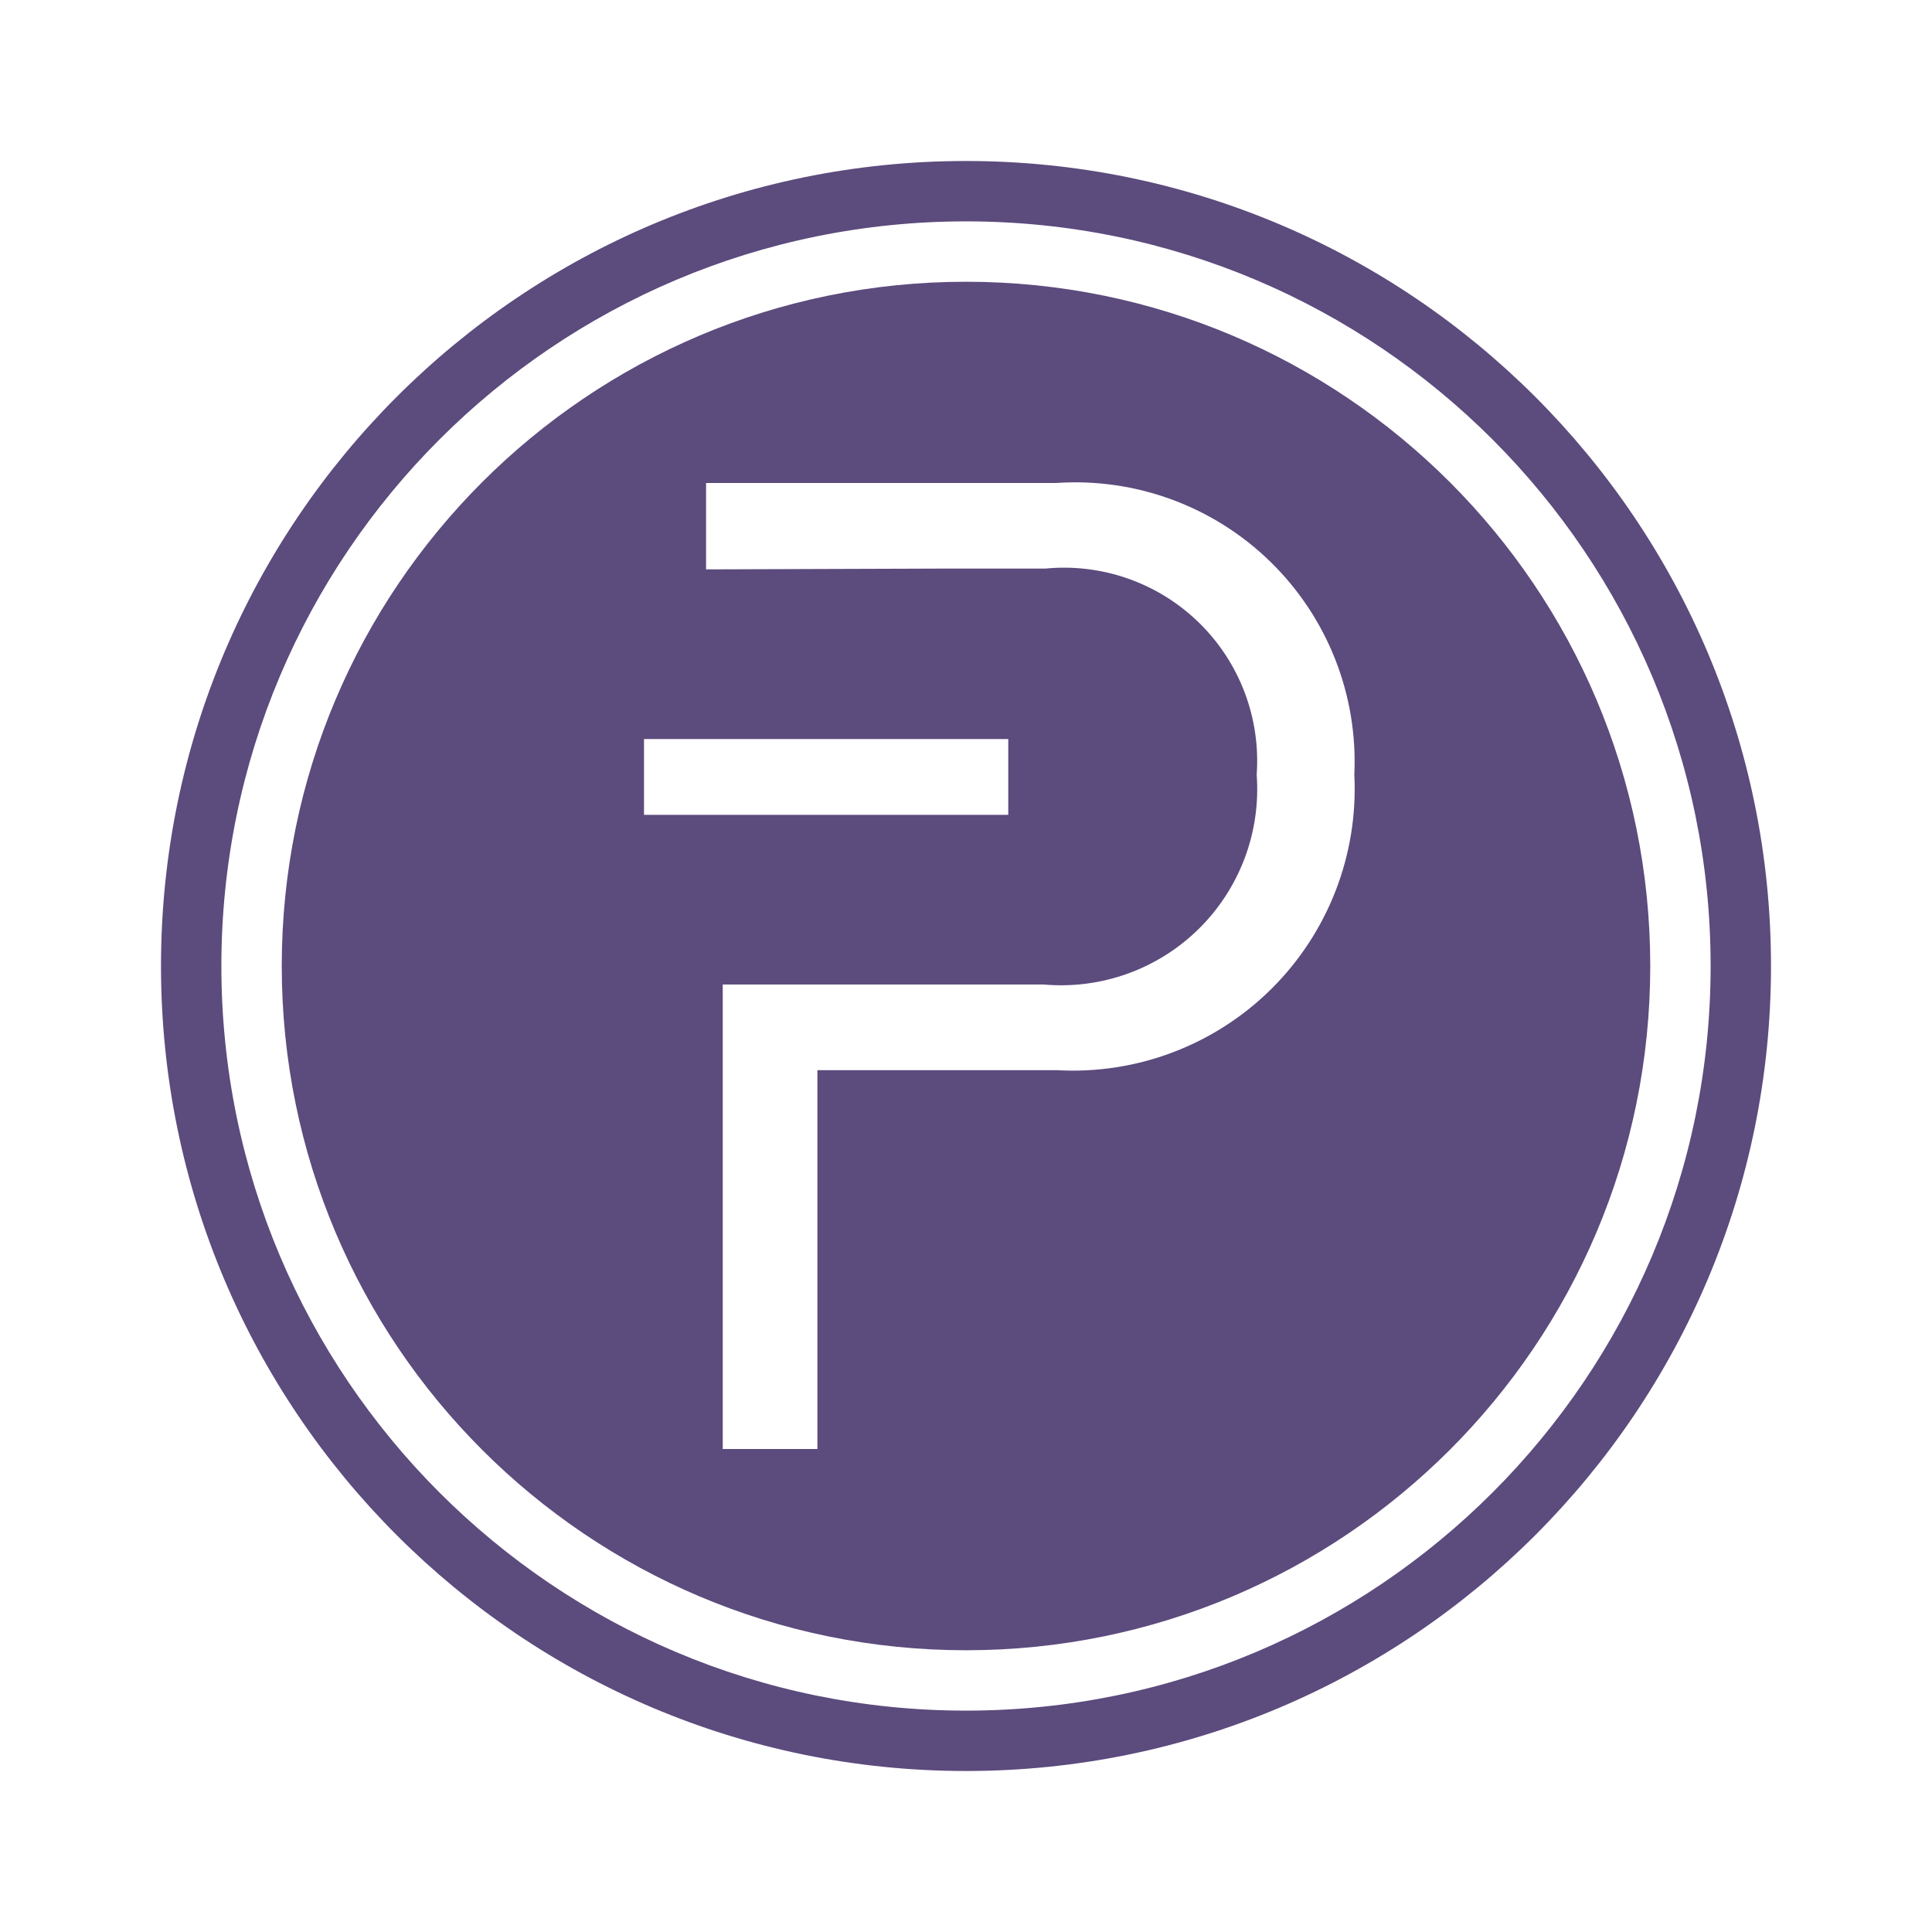
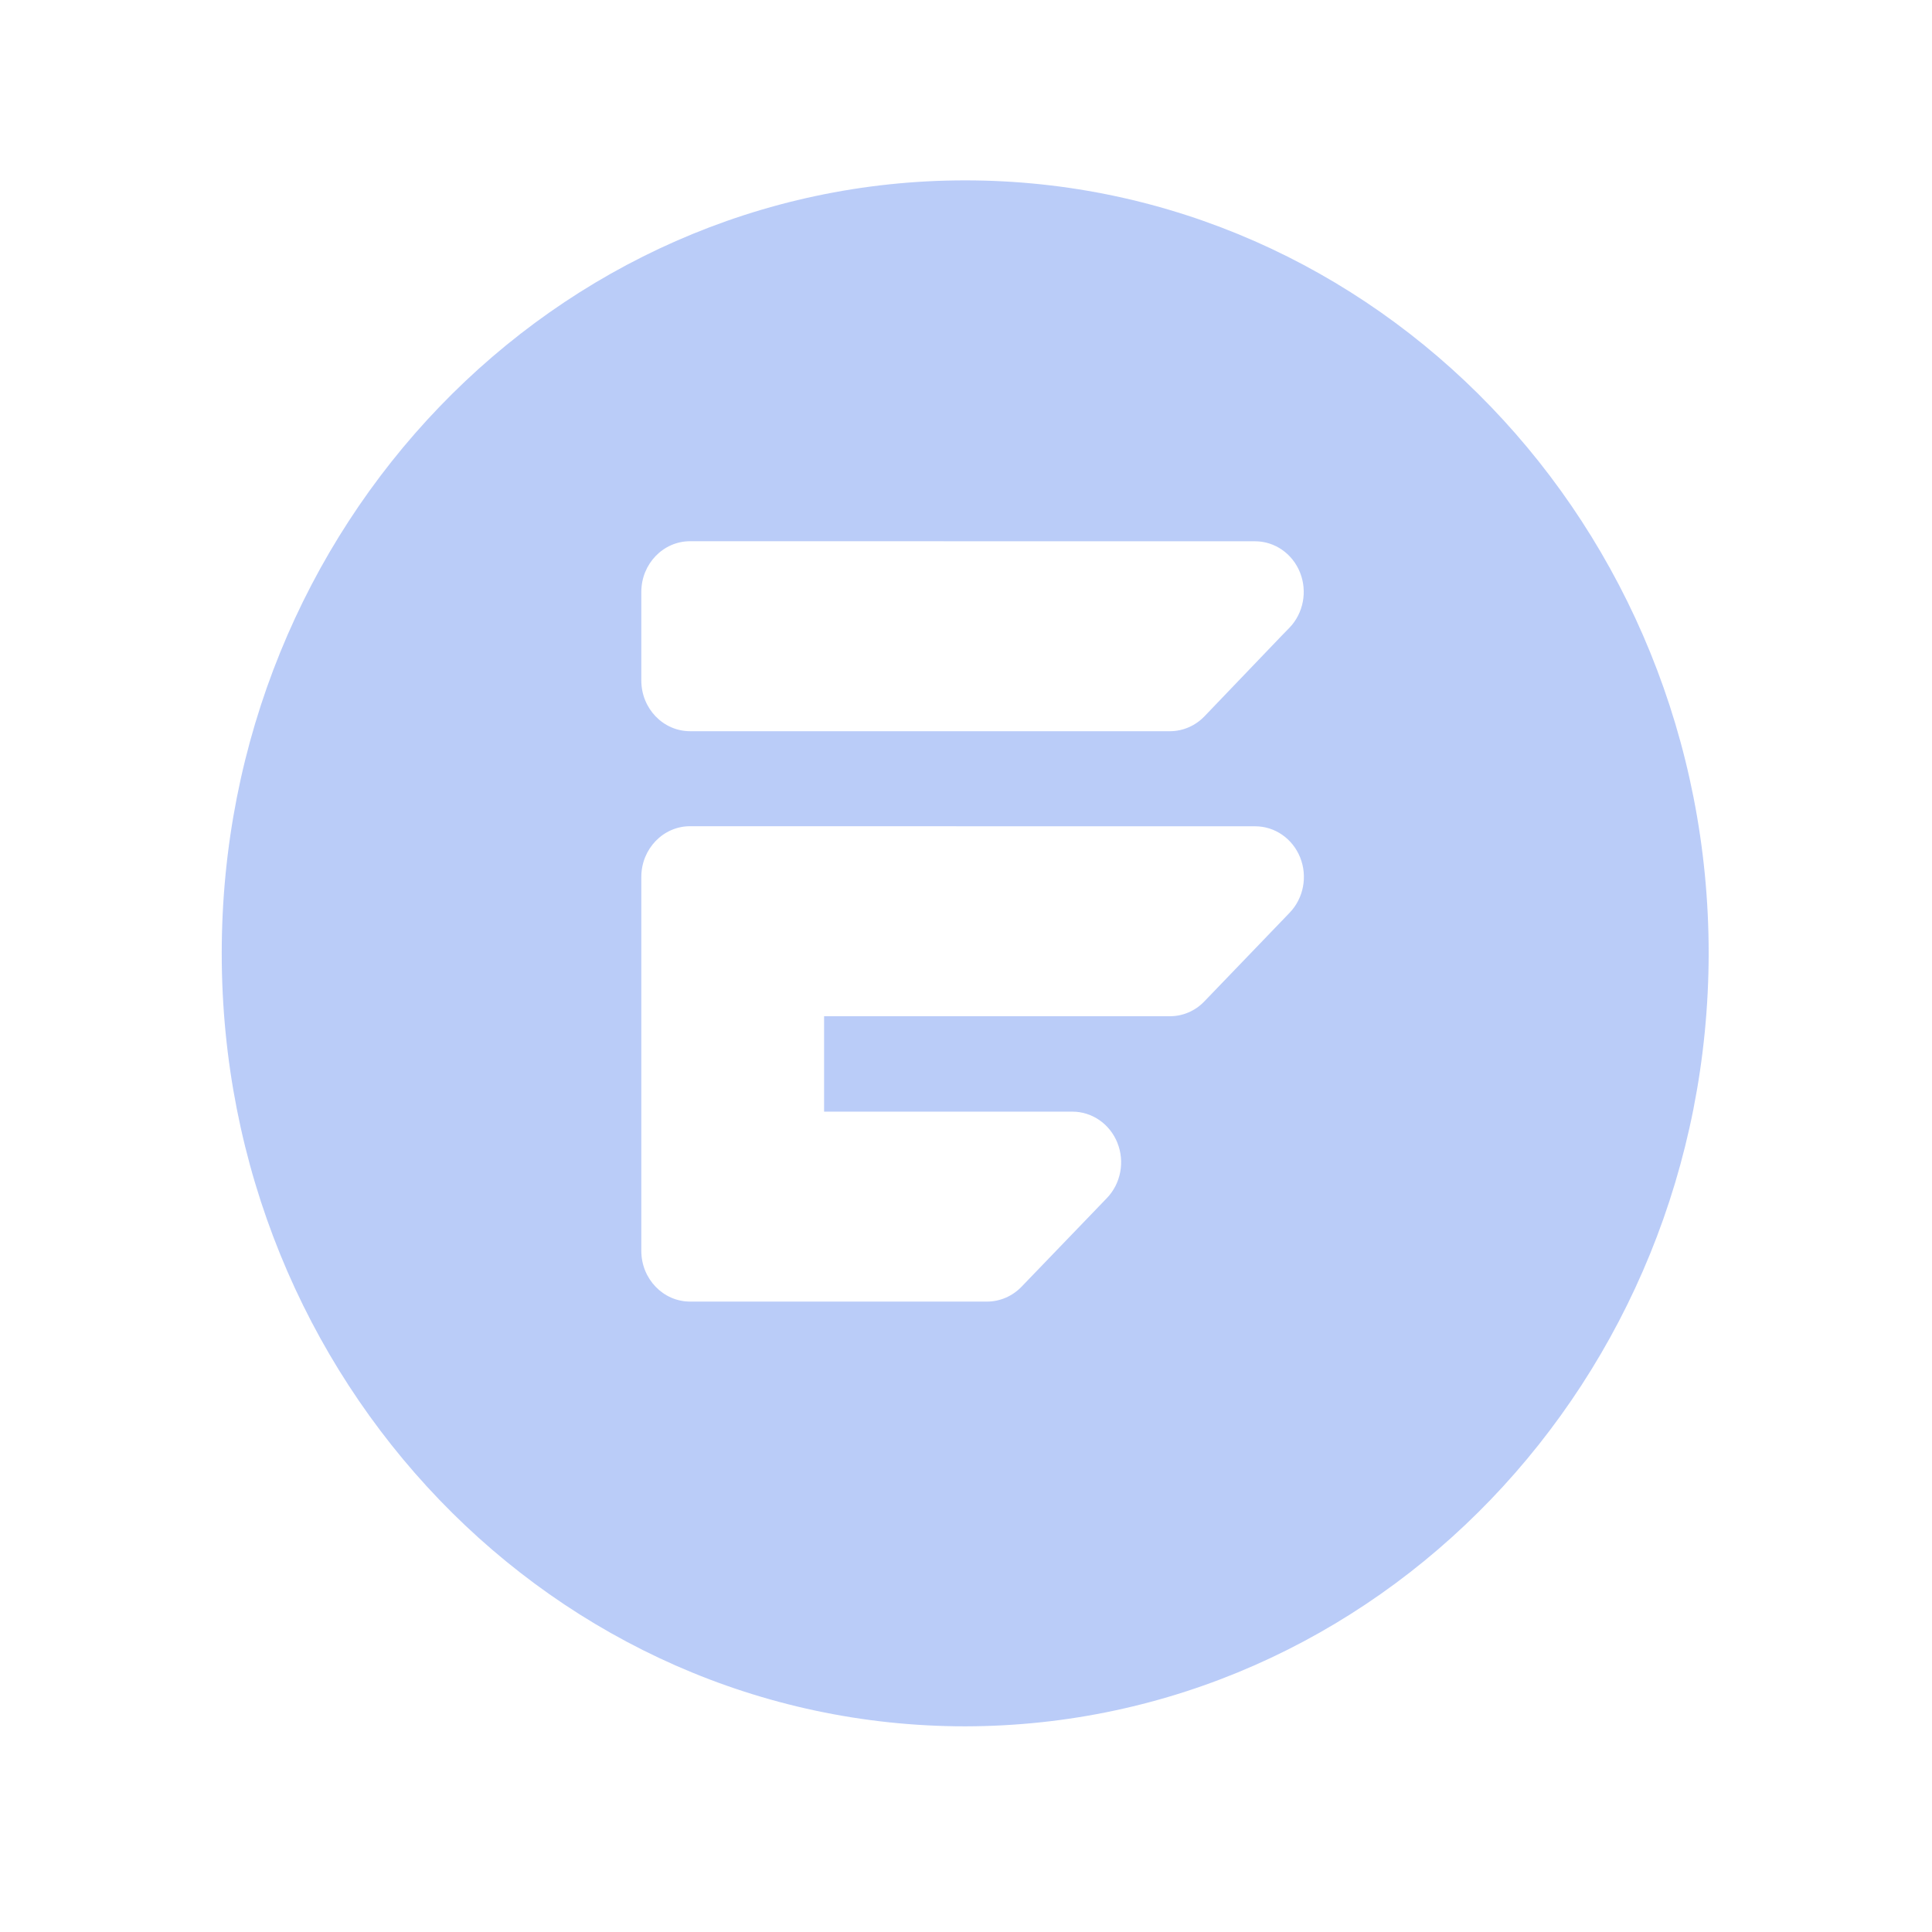
- <svg xmlns="http://www.w3.org/2000/svg" id="ic_piv" width="24" height="24" viewBox="0 0 24 24">
-   <defs>
-     <style type="text/css">
-             .cls-1{fill:#5c4b7d}.cls-2{fill:none}
-         </style>
-   </defs>
-   <g id="Group_8935" data-name="Group 8935">
-     <g id="Group_8934" data-name="Group 8934">
-       <path id="Path_18928" d="M12 2a10 10 0 1 0 10 10A10 10 0 0 0 12 2zm0 19.25A9.25 9.25 0 1 1 21.25 12 9.25 9.25 0 0 1 12 21.25z" class="cls-1" data-name="Path 18928" />
-       <path id="Path_18929" d="M12 3.5a8.5 8.5 0 1 0 8.5 8.5A8.5 8.5 0 0 0 12 3.5zM8 9.181h4.525v.941H8zm5.127 4.113h-2.973V18H8.978v-5.77h3.989a2.436 2.436 0 0 0 2.644-2.607 2.4 2.4 0 0 0-2.625-2.56h-1.242l-2.973.01V6h4.346a3.47 3.47 0 0 1 3.707 3.623 3.5 3.5 0 0 1-3.697 3.671z" class="cls-1" data-name="Path 18929" />
+ <svg xmlns="http://www.w3.org/2000/svg" width="24" height="24" viewBox="0 0 24 24" version="1.1" id="svg21">
+   <style id="style2" />
+   <defs id="defs25" />
+   <g id="Сгруппировать_1772" data-name="Сгруппировать 1772" transform="matrix(0.1154451,0,0,0.1200276,-483.7312,-225.5718)" opacity="0.5">
+     <path id="Вычитание_8" data-name="Вычитание 8" d="M 4294,2058 A 80,80 0 1 1 4374,1978 80.091,80.091 0 0 1 4294,2058 Z m -29.613,-93.158 a 5.25,5.25 0 0 0 -5.238,5.239 v 38.721 a 5.25,5.25 0 0 0 5.238,5.24 h 31.959 a 5.27,5.27 0 0 0 3.702,-1.524 l 8.328,-8.32 0.869,-0.869 a 5.24,5.24 0 0 0 -3.702,-8.945 h -26.727 v -9.876 h 37.21 a 5.211,5.211 0 0 0 3.707,-1.534 l 8.298,-8.298 0.877,-0.877 a 5.24,5.24 0 0 0 -3.699,-8.948 z m 0,-29.496 a 5.25,5.25 0 0 0 -5.238,5.238 v 9.187 a 5.25,5.25 0 0 0 5.238,5.239 h 51.65 a 5.265,5.265 0 0 0 3.712,-1.544 l 8.278,-8.313 0.859,-0.847 a 5.24,5.24 0 0 0 -3.697,-8.953 z" fill="#7599f2" style="stroke-width:1.693" />
+     <g id="Сгруппировать_1479" data-name="Сгруппировать 1479" transform="translate(4216.768,2030.786)">
+       <g id="Контур_2661" data-name="Контур 2661" transform="translate(-3,-18.37)" fill="none">
+         <path d="M 73.862,18.37 V 66.728 H 18.031 A 15.1,15.1 0 0 1 3,51.7 V 32.371 H 49.64 A 28,28 0 0 0 73.6,18.8 Z" stroke="none" id="path3" />
+       </g>
+     </g>
+     <g id="Сгруппировать_1480" data-name="Сгруппировать 1480" transform="translate(4300.514,2030.871)">
+       <g id="Контур_2662" data-name="Контур 2662" transform="translate(-12.75,-18.38)" fill="none">
+         <path d="M 83.612,32.295 V 51.621 A 15.1,15.1 0 0 1 68.58,66.652 H 12.75 V 18.38 l 0.258,0.429 a 28.111,28.111 0 0 0 23.964,13.486 z" stroke="none" id="path9" />
+       </g>
+     </g>
+     <g id="Объединение_7" data-name="Объединение 7" transform="translate(4389.955,3107.026)" fill="none">
+       <path d="m -65.255,-1075.116 a 15.132,15.132 0 0 1 -12.883,-7.292 l -17.747,-29.586 -17.734,29.569 a 15.129,15.129 0 0 1 -12.892,7.3 h -66 a 6.454,6.454 0 0 1 -5.609,-3.273 6.438,6.438 0 0 1 0.086,-6.484 l 25.768,-42.946 a 6.443,6.443 0 0 1 5.522,-3.127 h 141.722 a 6.443,6.443 0 0 1 5.522,3.127 l 25.768,42.946 a 6.454,6.454 0 0 1 0.086,6.493 6.454,6.454 0 0 1 -5.609,3.272 z" stroke="none" id="path15" />
    </g>
  </g>
-   <path id="Rectangle_4543" d="M0 0h24v24H0z" class="cls-2" data-name="Rectangle 4543" />
</svg>
